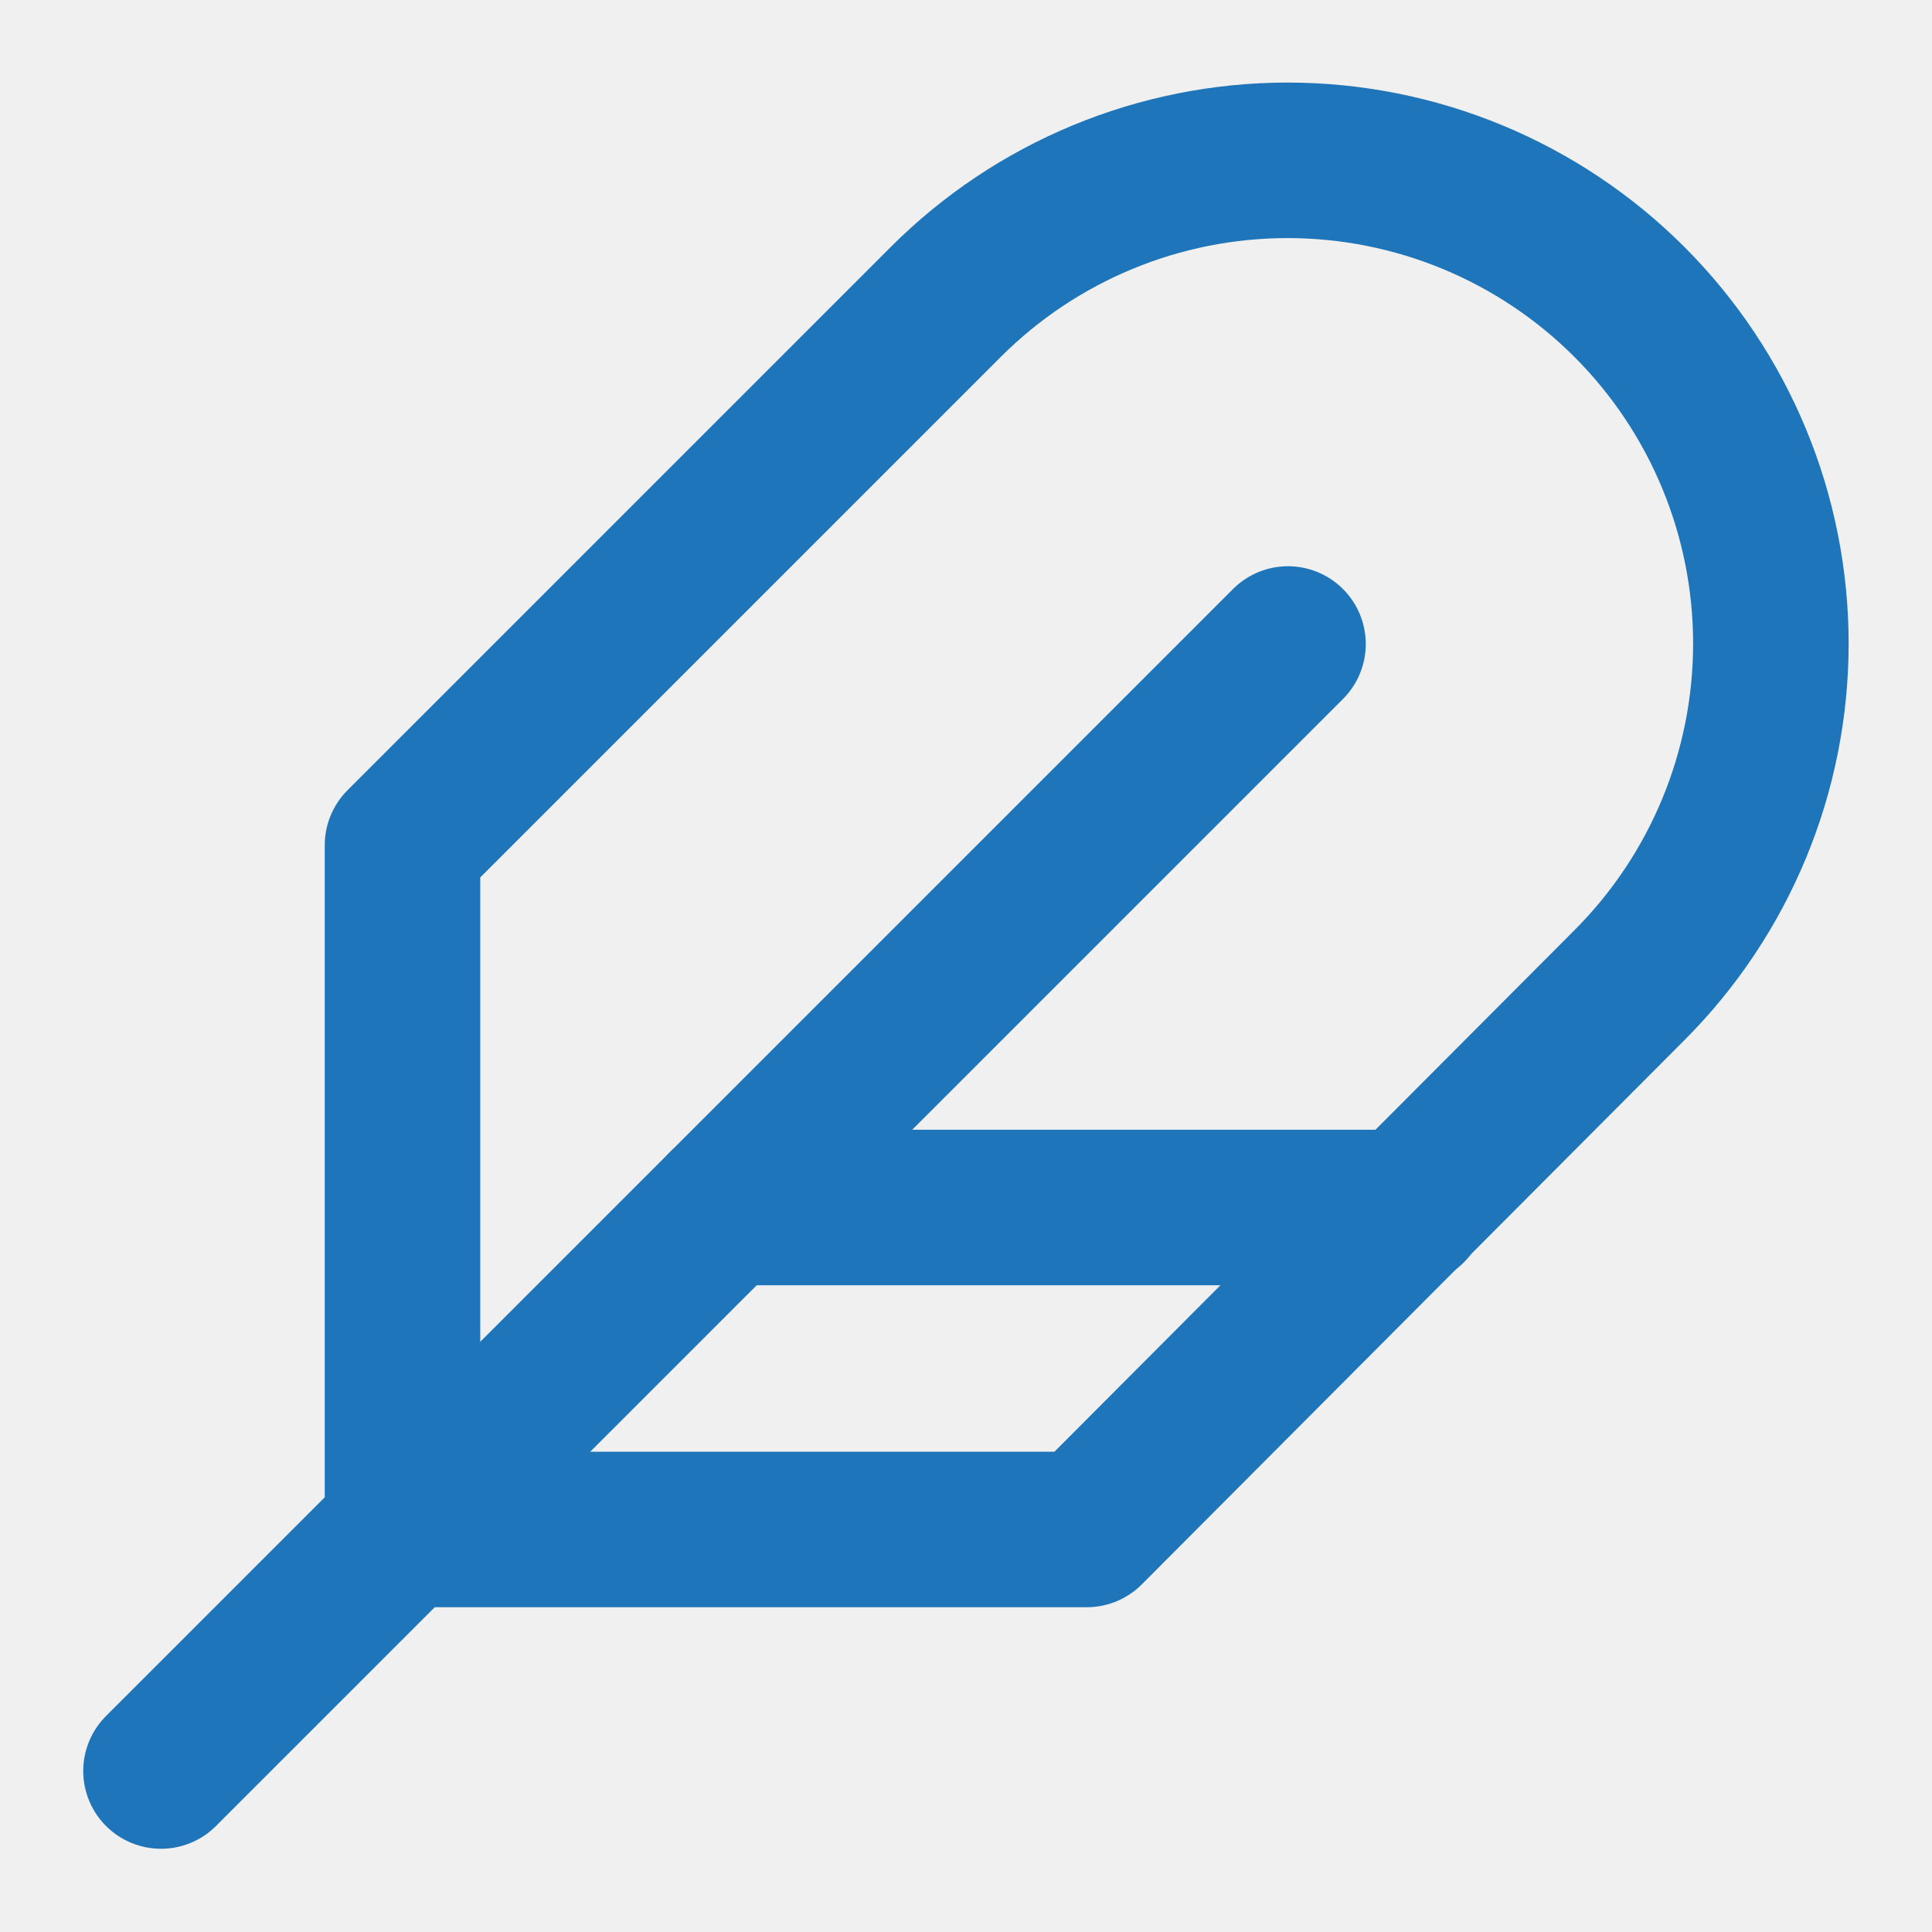
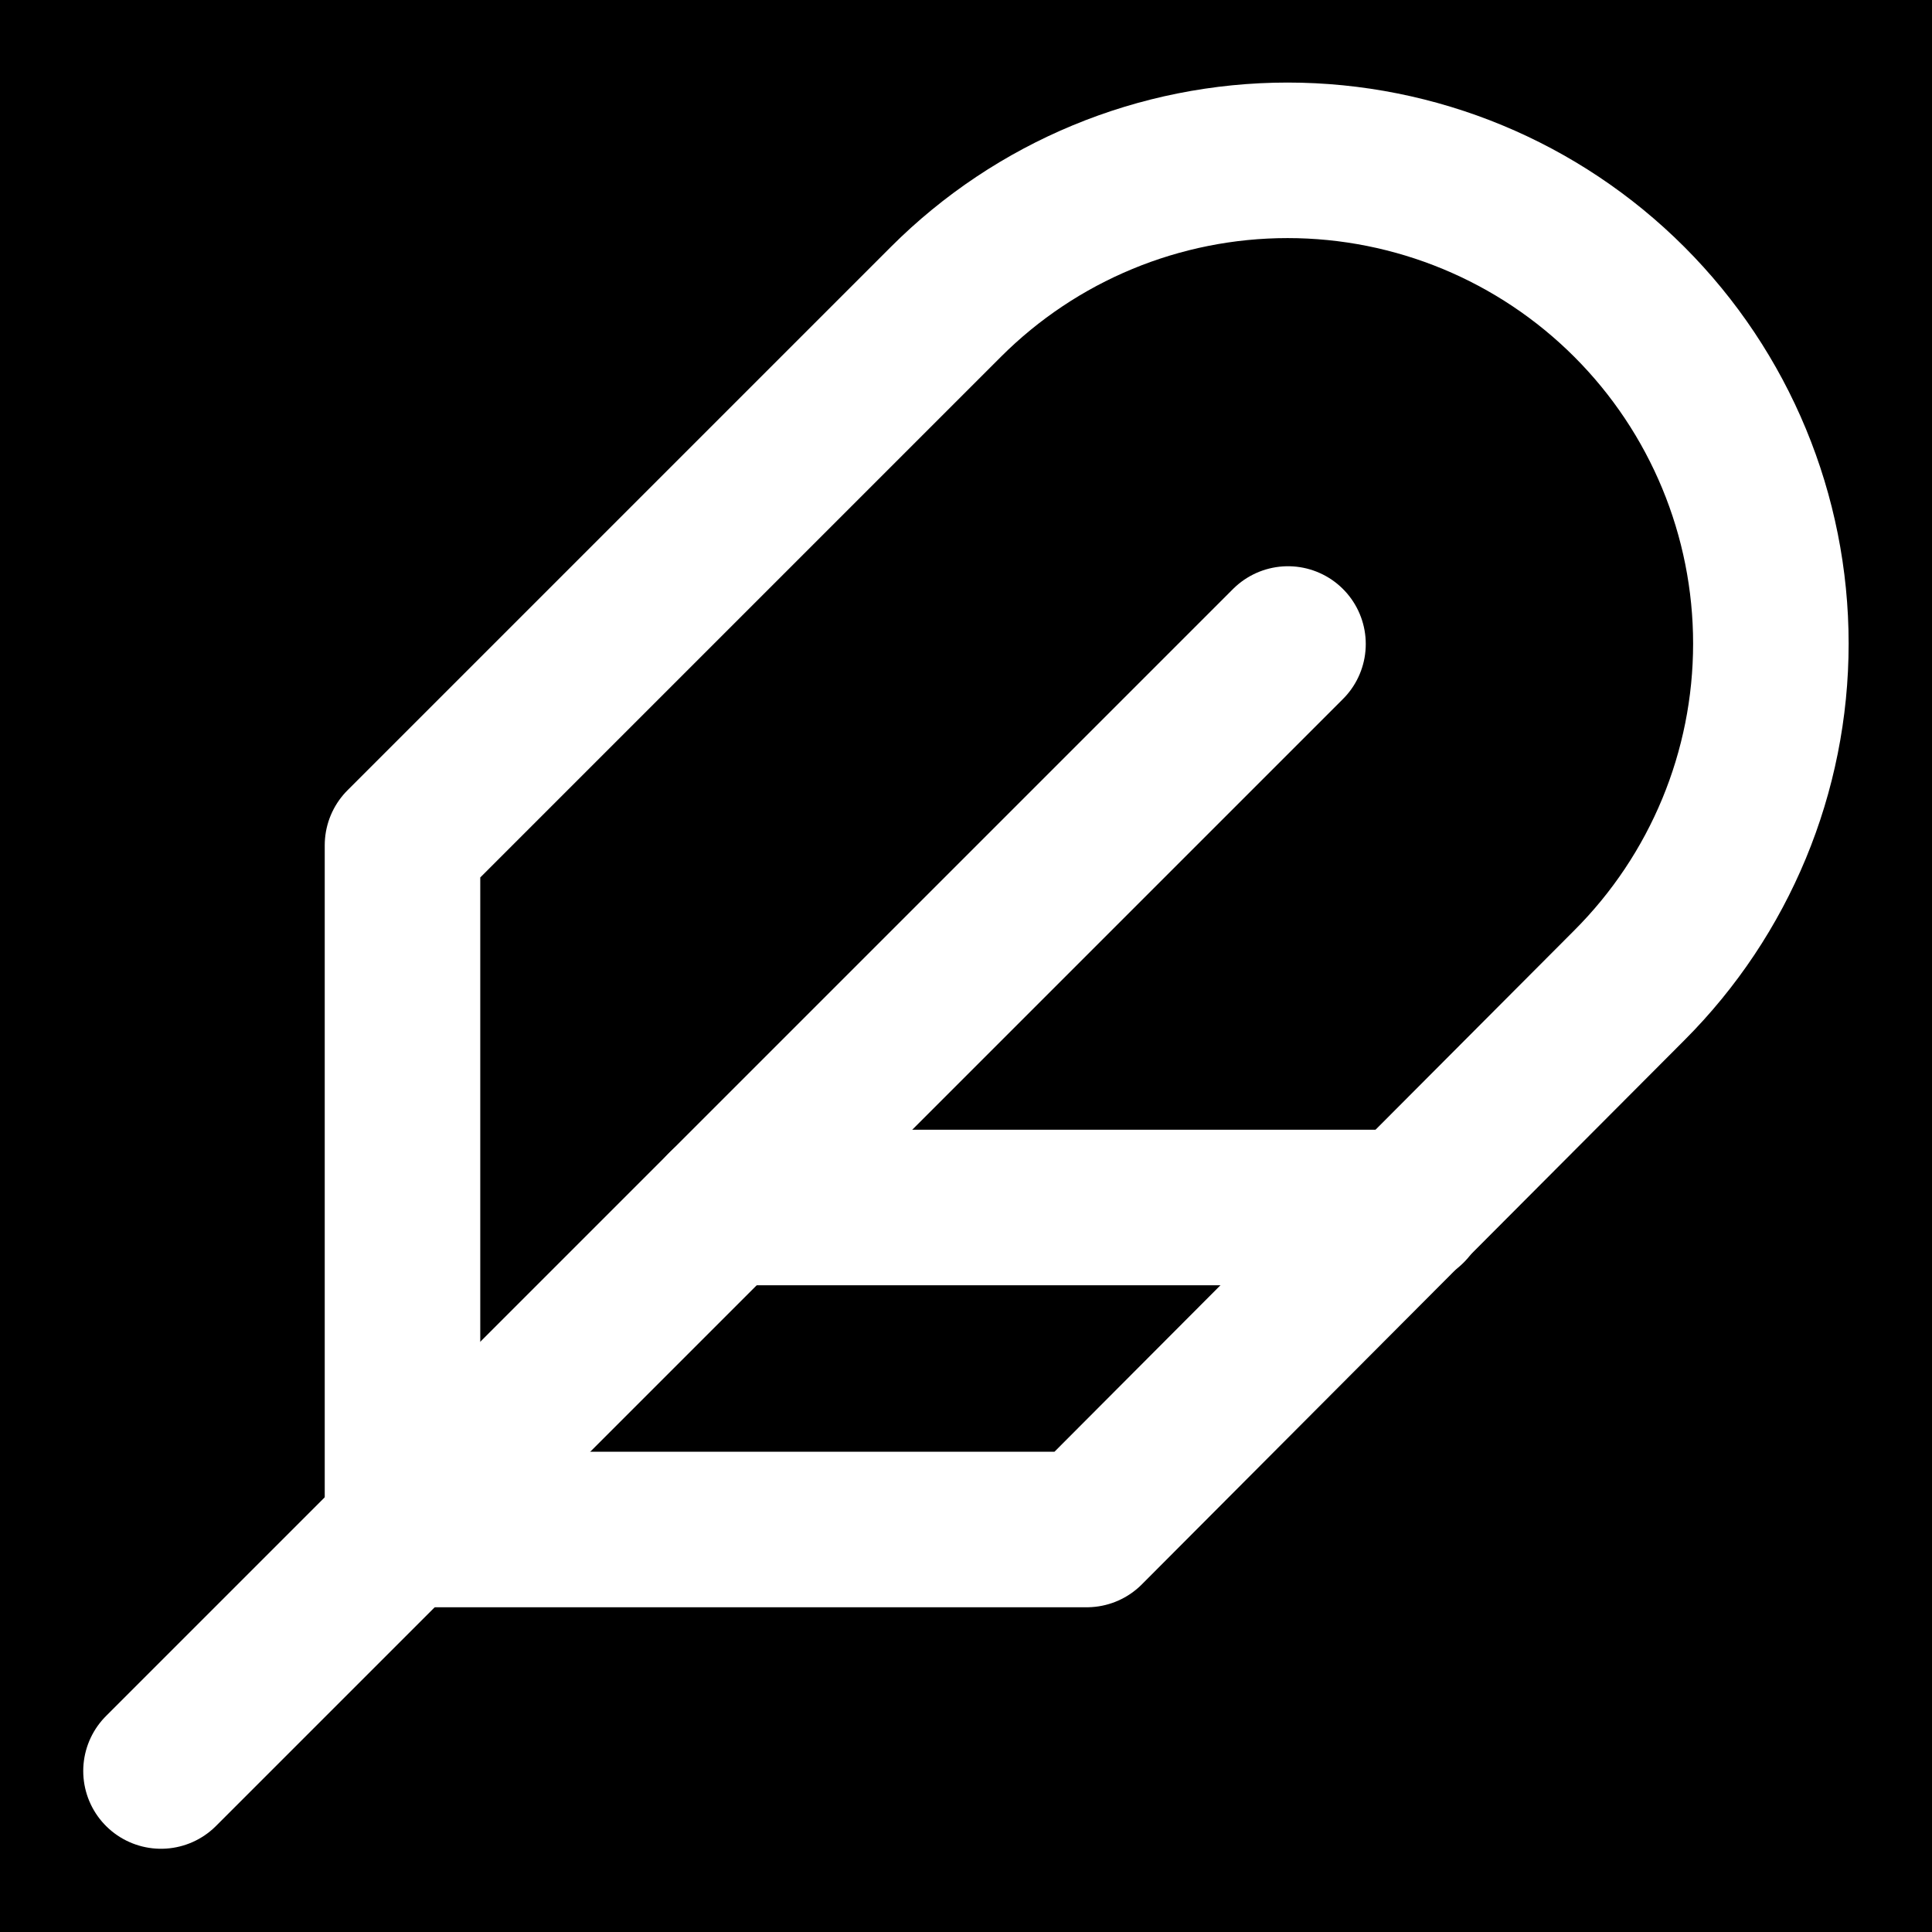
<svg xmlns="http://www.w3.org/2000/svg" width="60" height="60" viewBox="0 0 60 60" fill="none">
-   <path d="M50.6 30.599C53.415 27.785 54.996 23.967 54.996 19.987C54.996 16.006 53.415 12.189 50.6 9.374C47.785 6.56 43.968 4.979 39.987 4.979C36.007 4.979 32.19 6.56 29.375 9.374L12.5 26.249V47.499H33.75L50.6 30.599Z" stroke="#1E75BA" stroke-width="4.83" stroke-linecap="round" stroke-linejoin="round" />
-   <path d="M40 20L5 55" stroke="#1E75BA" stroke-width="4.83" stroke-linecap="round" stroke-linejoin="round" />
-   <path d="M43.75 37.5H22.5" stroke="#1E75BA" stroke-width="4.83" stroke-linecap="round" stroke-linejoin="round" />
+   <rect width="60" height="60" fill="black" />
+   <path d="M50.6 30.6C53.415 27.785 54.996 23.968 54.996 19.988C54.996 16.007 53.415 12.19 50.6 9.375C47.785 6.56 43.968 4.979 39.987 4.979C36.007 4.979 32.19 6.56 29.375 9.375L12.5 26.25V47.5H33.75L50.6 30.6Z" stroke="white" stroke-width="4.83" stroke-linecap="round" stroke-linejoin="round" />
+   <path d="M40 20L5 55" stroke="white" stroke-width="4.83" stroke-linecap="round" stroke-linejoin="round" />
+   <path d="M43.75 37.5H22.5" stroke="white" stroke-width="4.83" stroke-linecap="round" stroke-linejoin="round" />
</svg>
